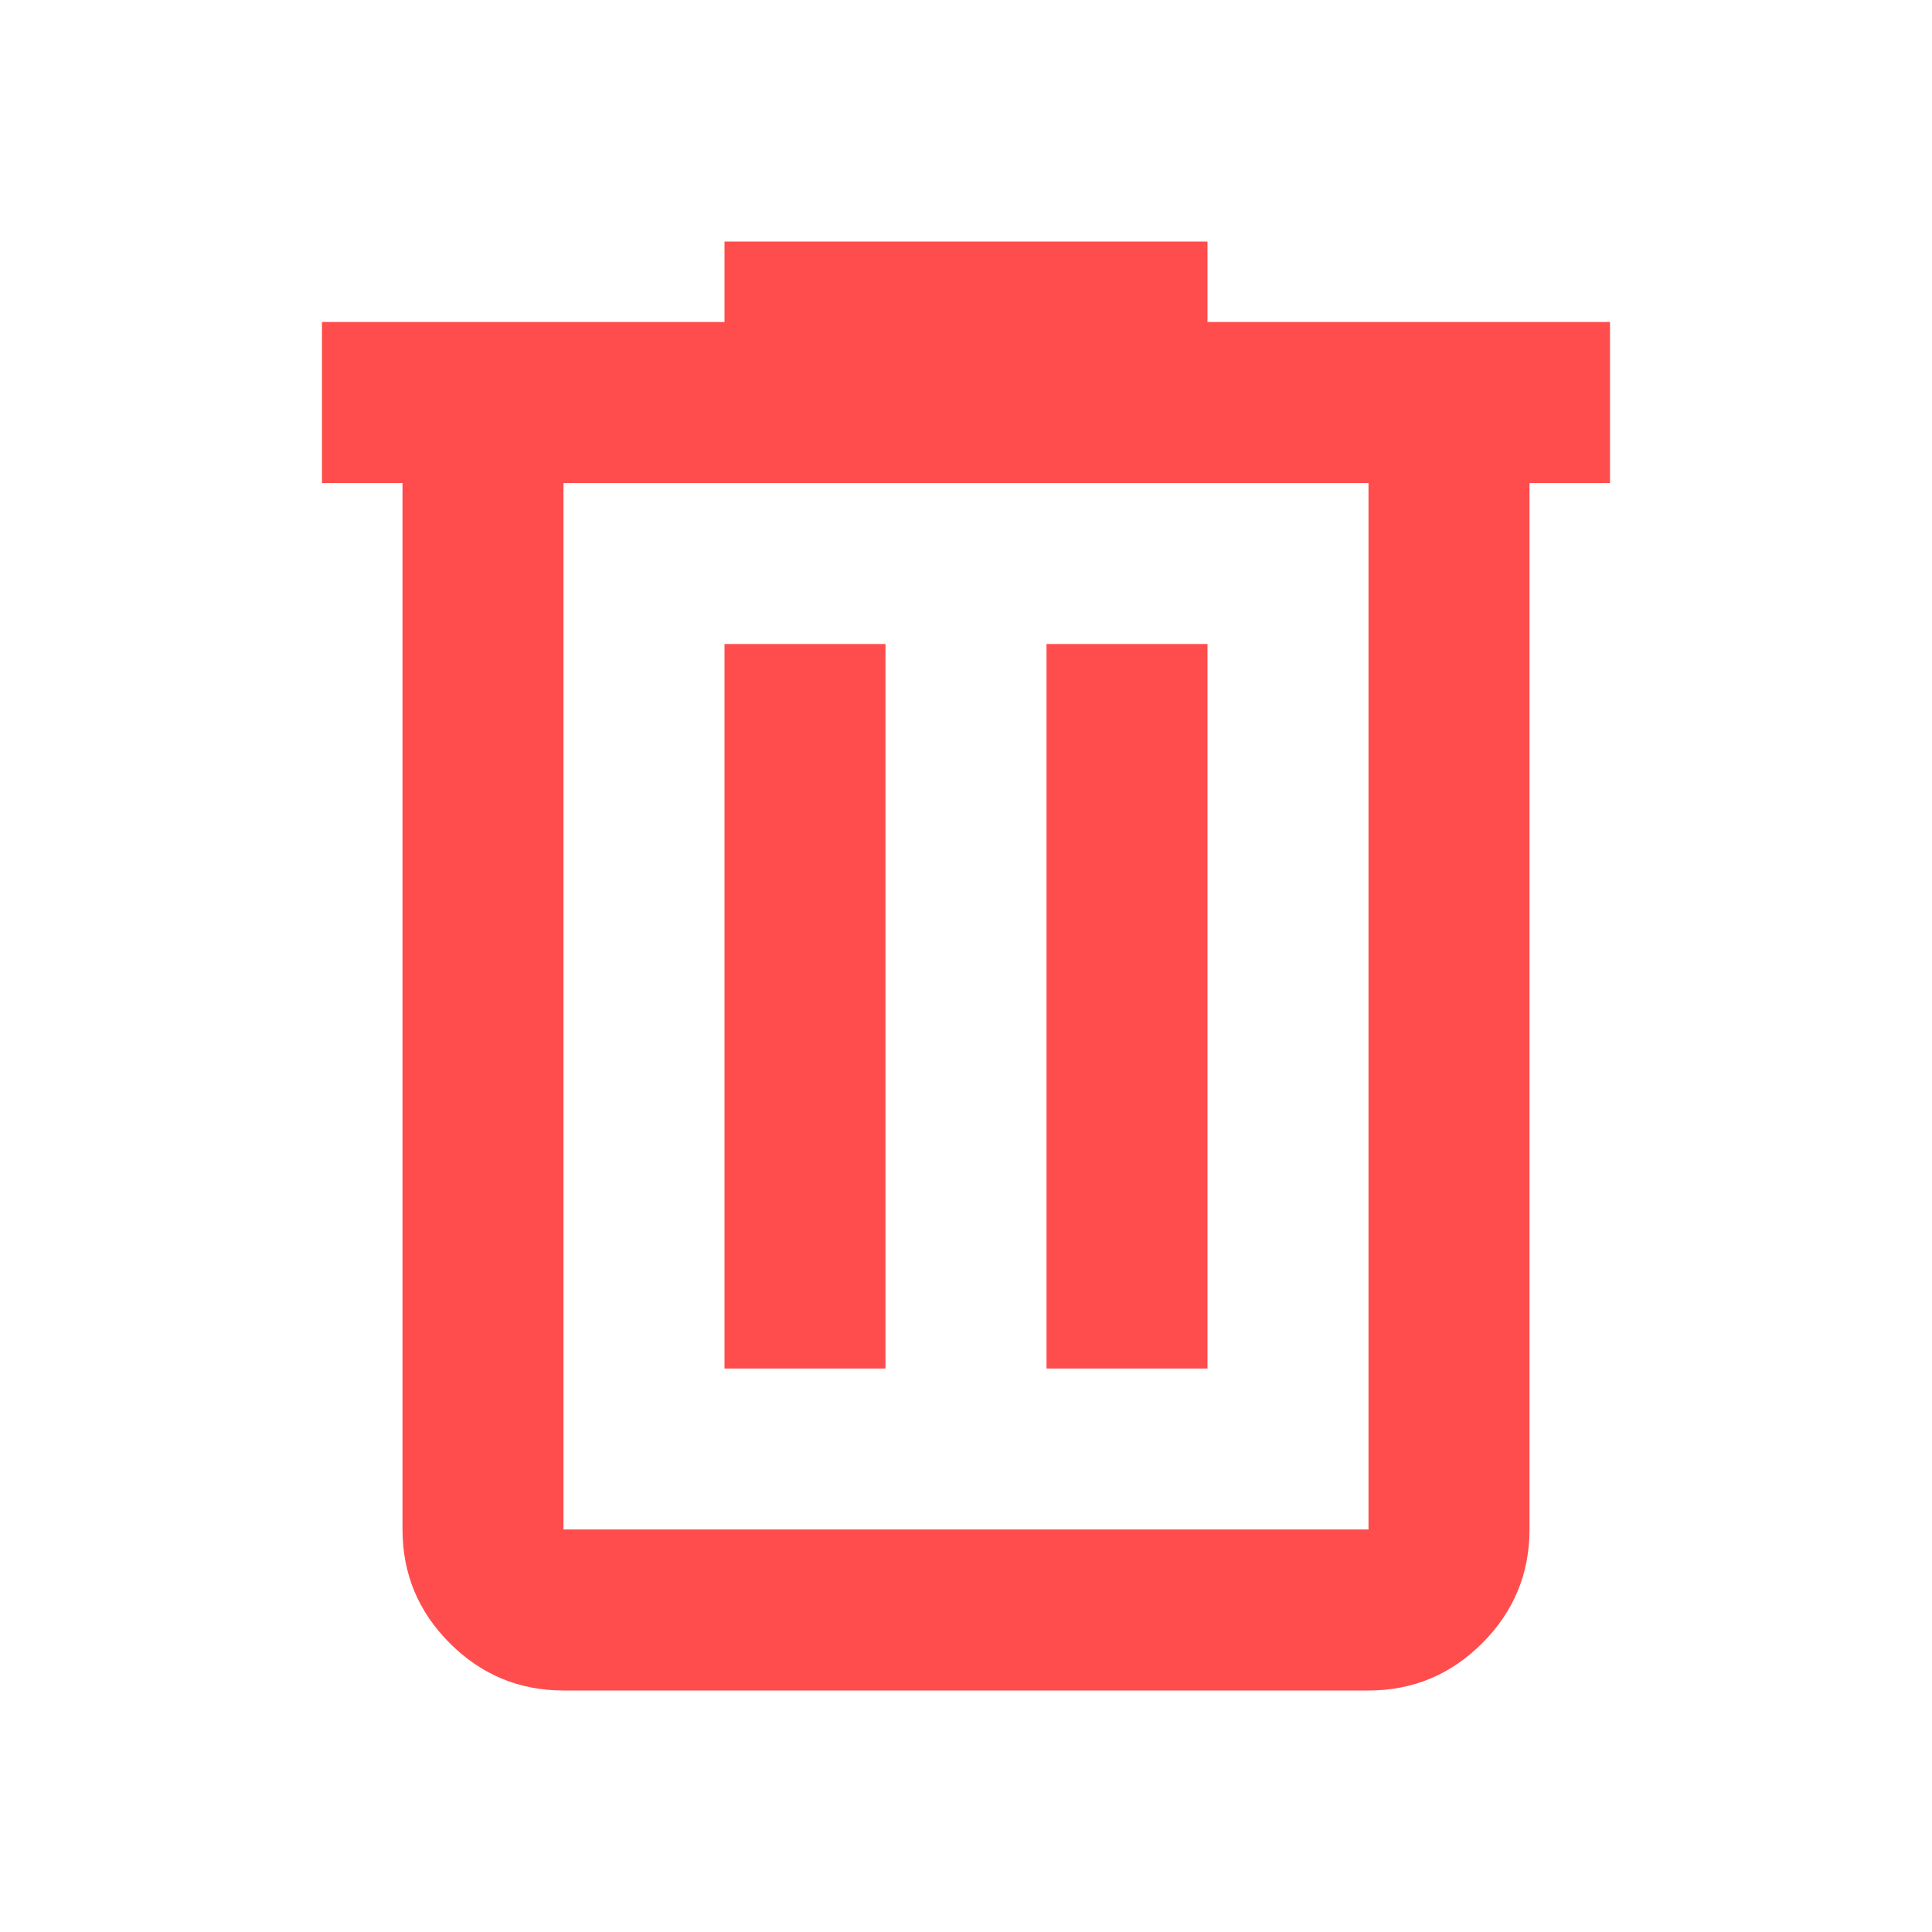
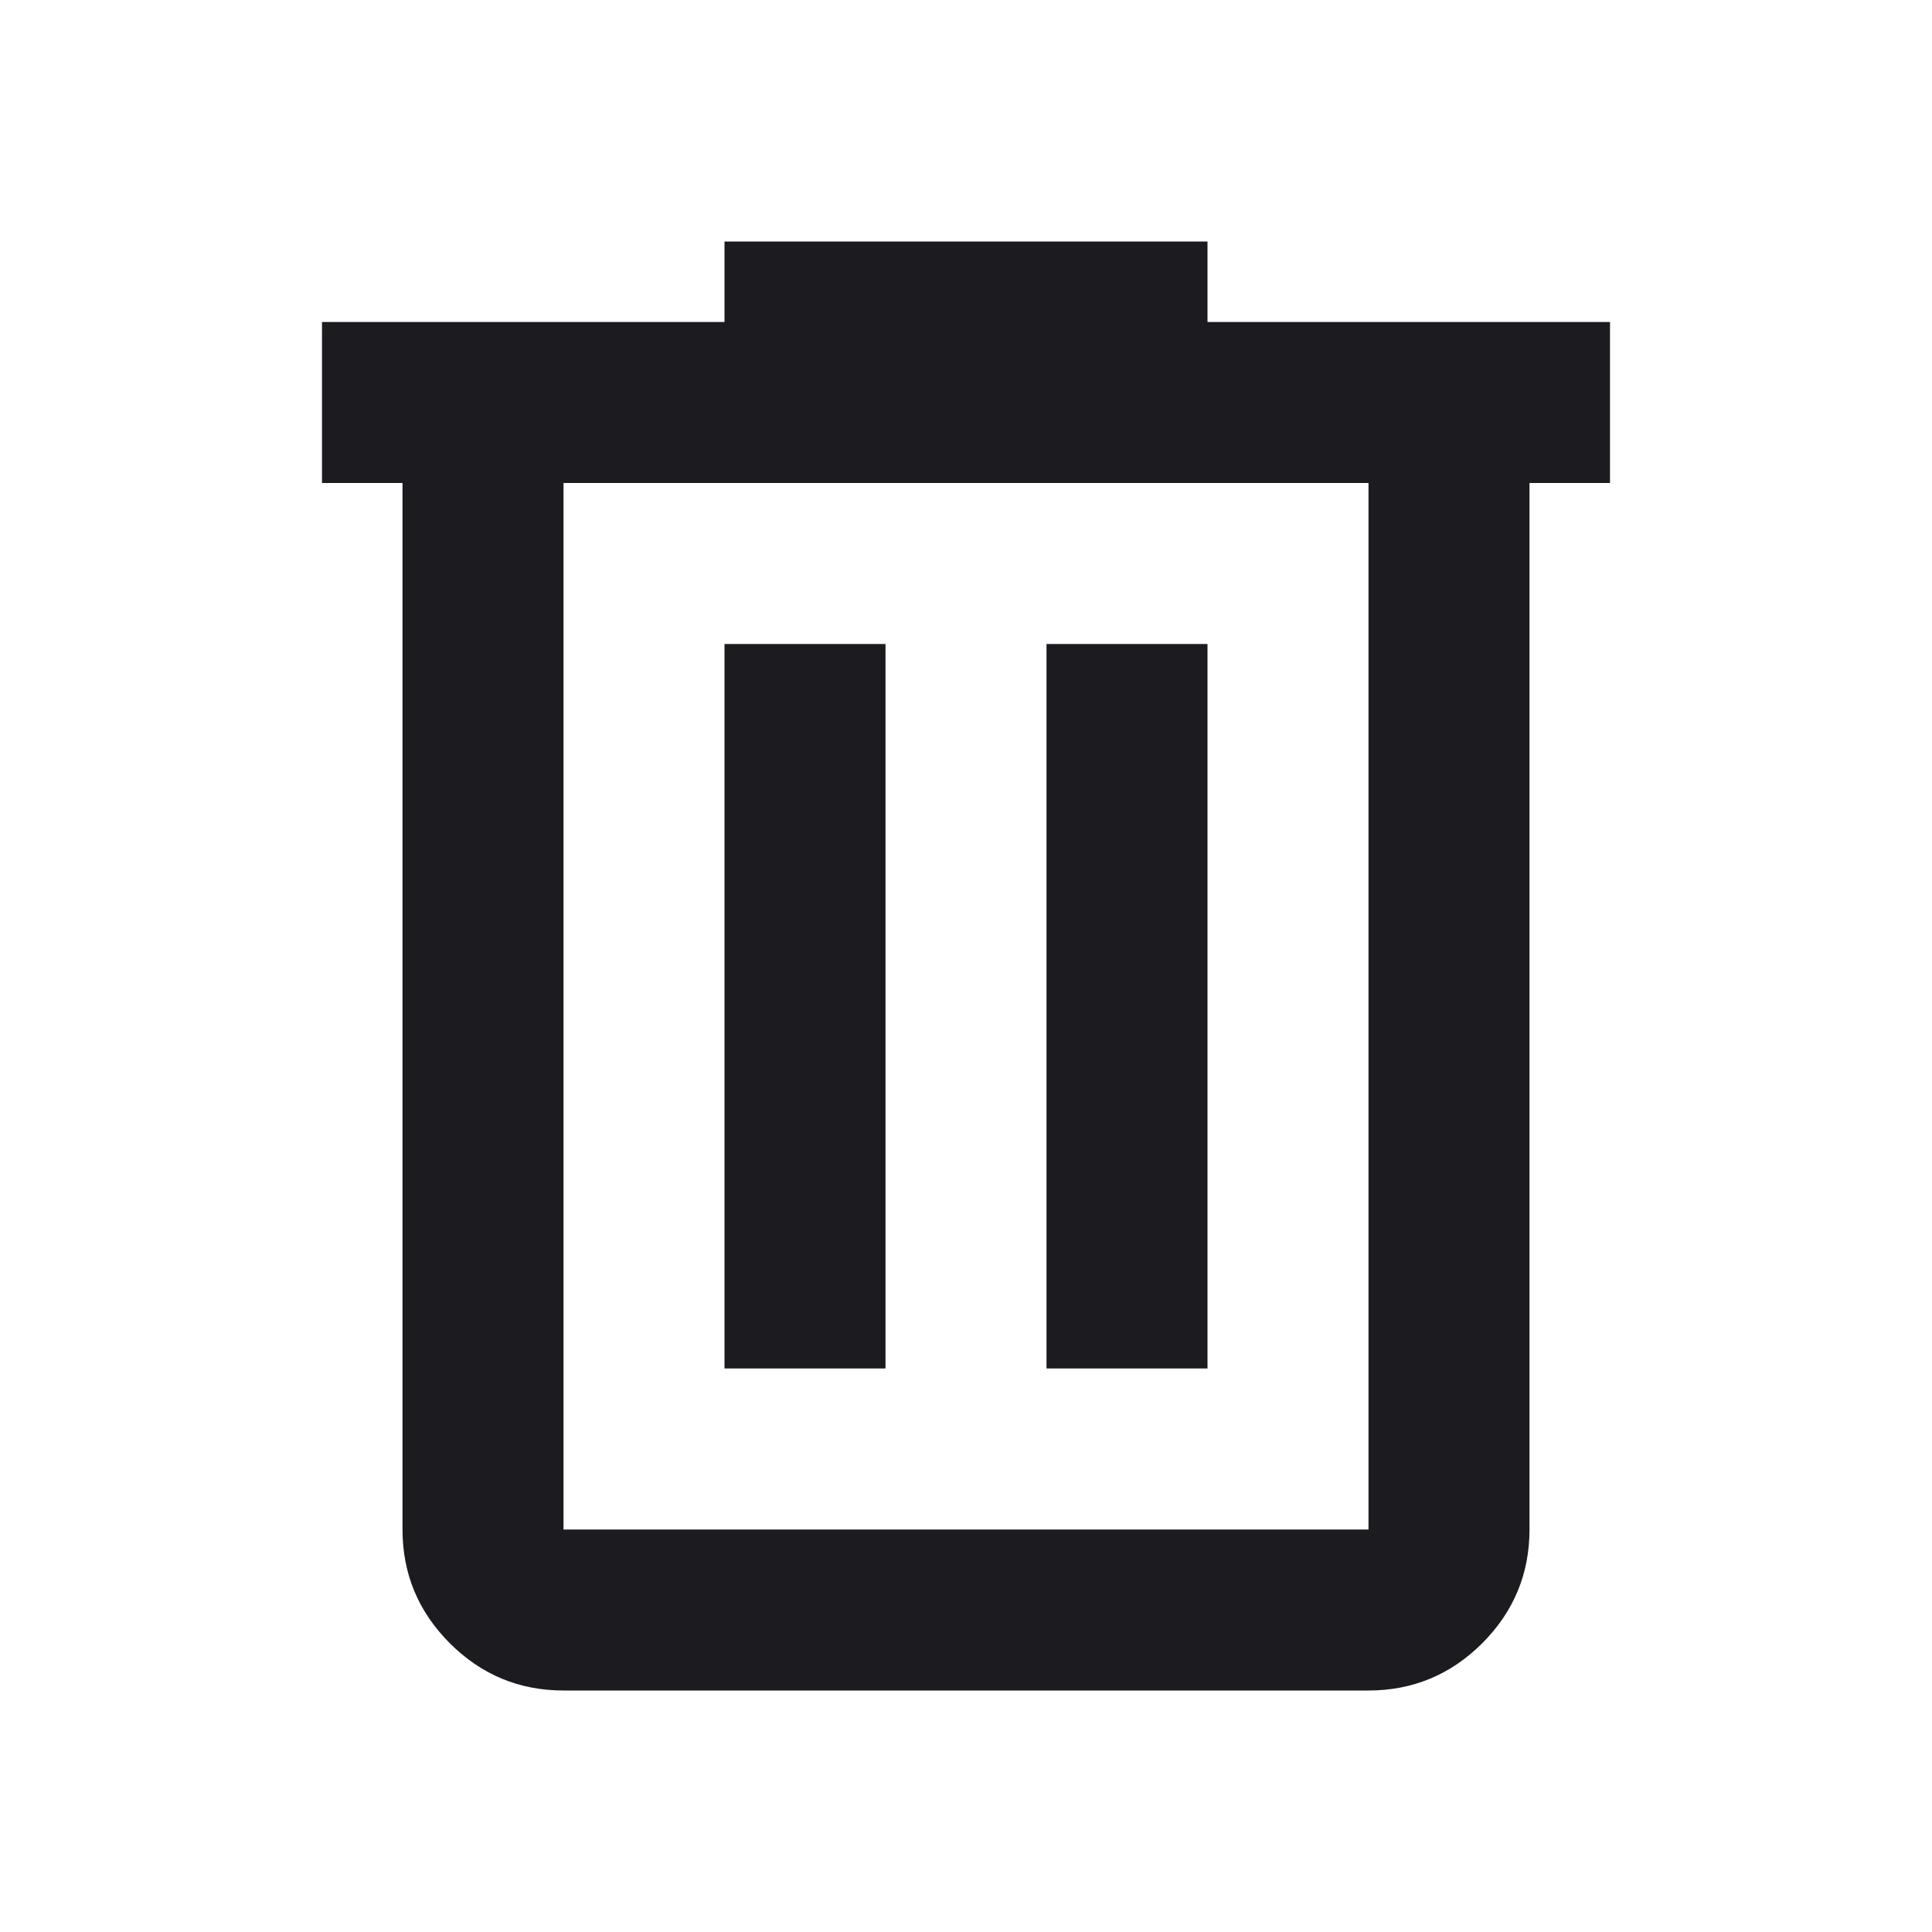
- <svg xmlns="http://www.w3.org/2000/svg" width="86" height="86" viewBox="0 0 86 86" fill="none">
-   <mask id="mask0_70_72" style="mask-type:alpha" maskUnits="userSpaceOnUse" x="0" y="0" width="86" height="86">
-     <rect width="86" height="86" fill="#D9D9D9" />
+ <svg xmlns="http://www.w3.org/2000/svg" width="24" height="24" viewBox="0 0 24 24" fill="none">
+   <mask id="mask0_110_1740" style="mask-type:alpha" maskUnits="userSpaceOnUse" x="0" y="0" width="24" height="24">
+     <rect width="24" height="24" fill="#D9D9D9" />
  </mask>
-   <g mask="url(#mask0_70_72)">
-     <path d="M25.083 75.25C23.113 75.25 21.425 74.548 20.022 73.145C18.618 71.741 17.917 70.054 17.917 68.083V21.5H14.333V14.333H32.25V10.75H53.75V14.333H71.667V21.5H68.083V68.083C68.083 70.054 67.382 71.741 65.978 73.145C64.575 74.548 62.888 75.25 60.917 75.25H25.083ZM60.917 21.5H25.083V68.083H60.917V21.5ZM32.25 60.917H39.417V28.667H32.25V60.917ZM46.583 60.917H53.75V28.667H46.583V60.917Z" fill="#FF4D4D" />
+   <g mask="url(#mask0_110_1740)">
+     <path d="M7 21C6.45 21 5.979 20.804 5.588 20.413C5.196 20.021 5 19.55 5 19V6H4V4H9V3H15V4H20V6H19V19C19 19.55 18.804 20.021 18.413 20.413C18.021 20.804 17.55 21 17 21H7ZM17 6H7V19H17V6ZM9 17H11V8H9V17ZM13 17H15V8H13V17Z" fill="#1C1B1F" />
  </g>
</svg>
